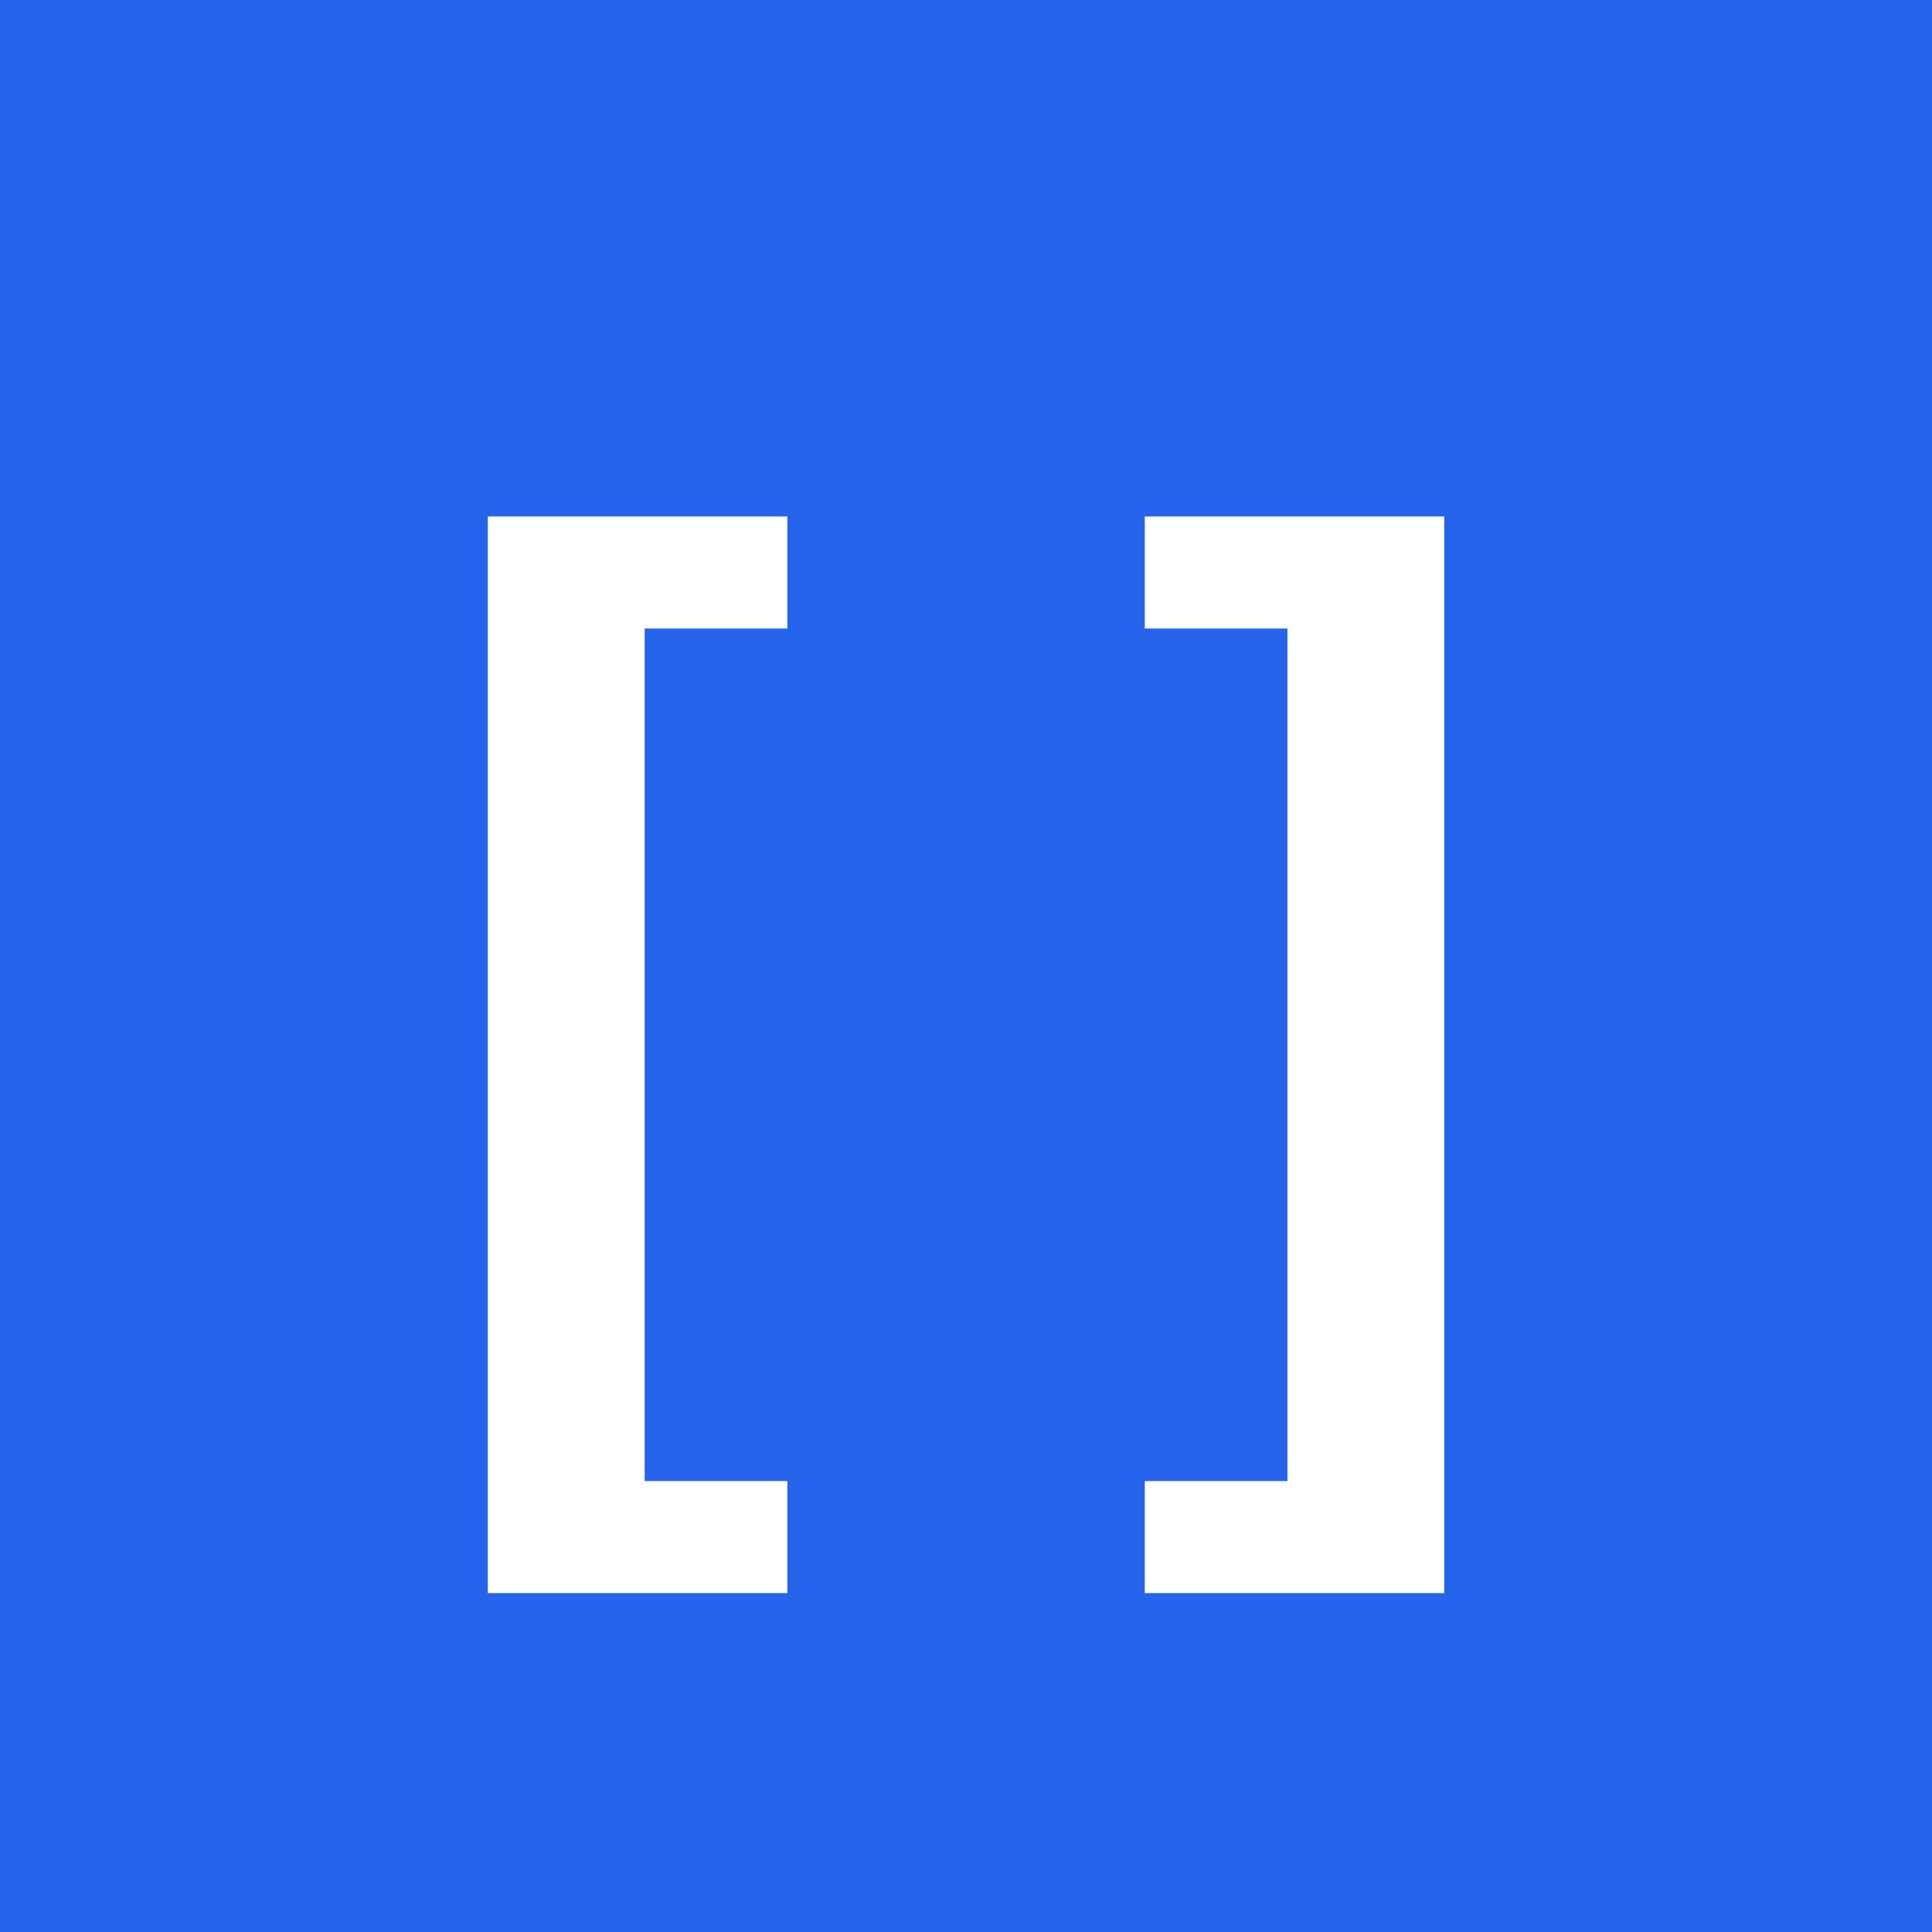
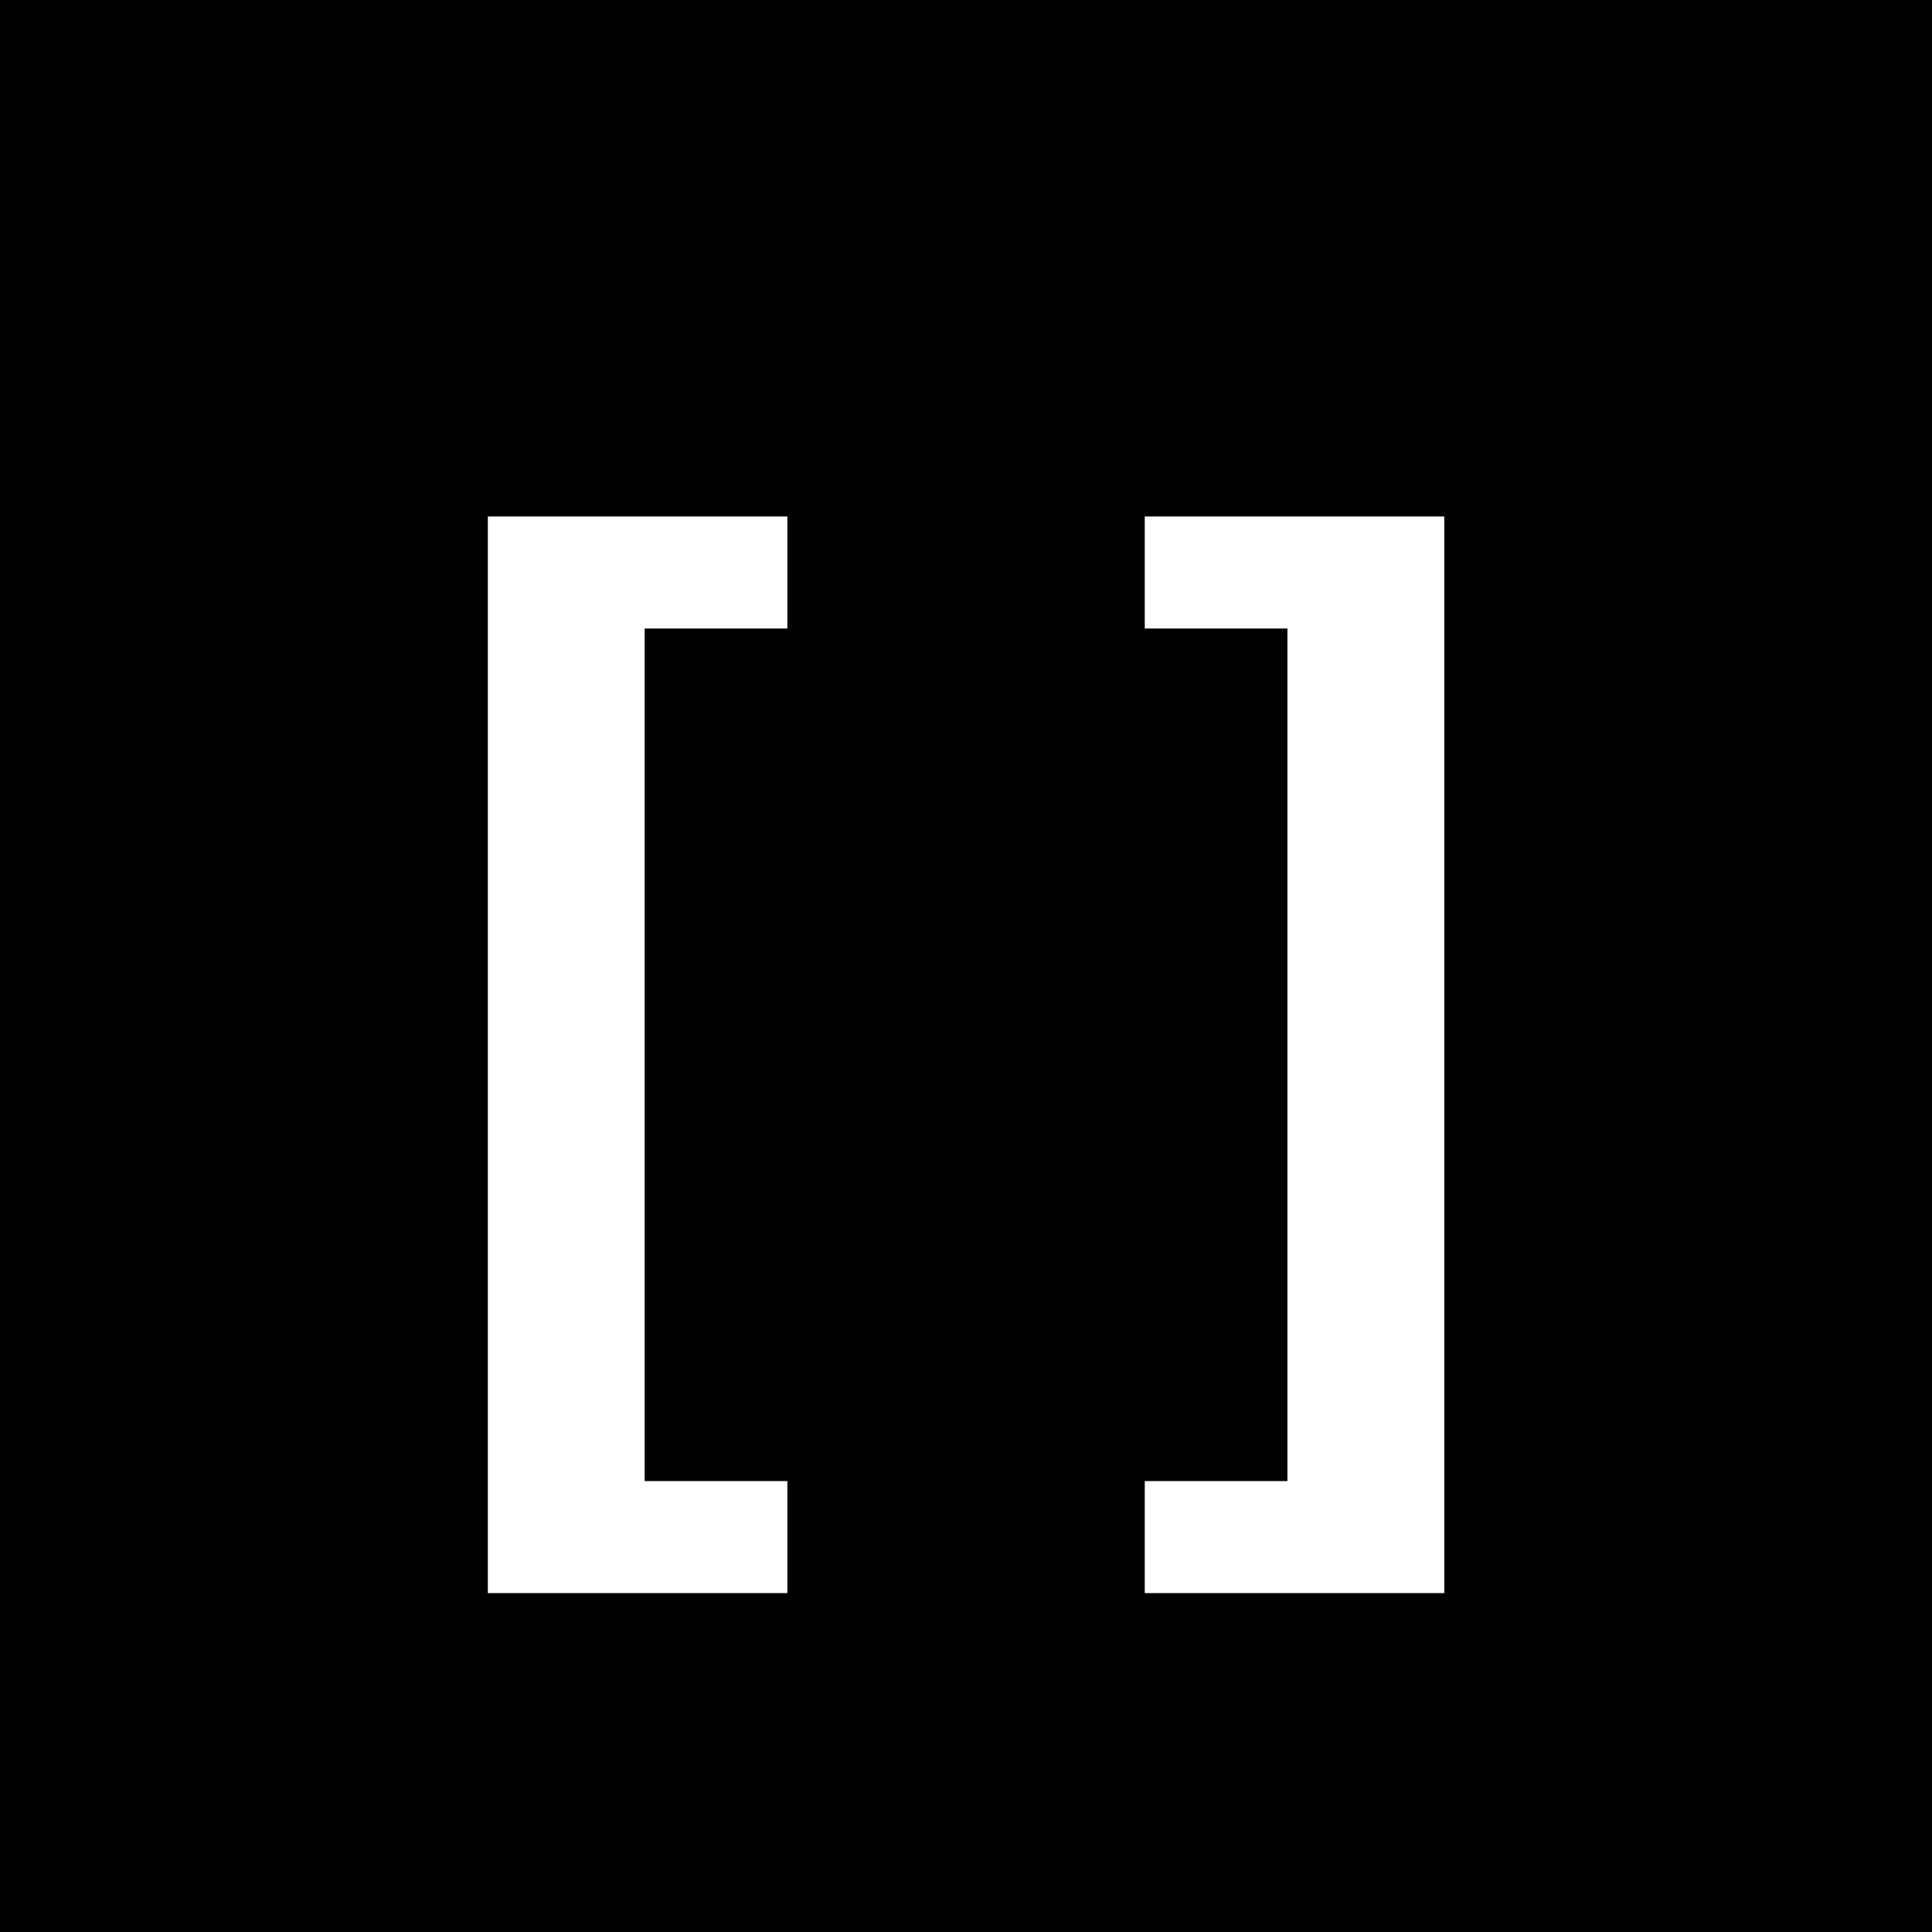
<svg xmlns="http://www.w3.org/2000/svg" width="128" height="128">
-   <rect width="128" height="128" fill="#2563eb" />
+   <rect width="128" height="128" fill="#000000" />
  <text x="64" y="95" font-family="monospace" font-size="80" font-weight="bold" fill="white" text-anchor="middle">[]</text>
</svg>
